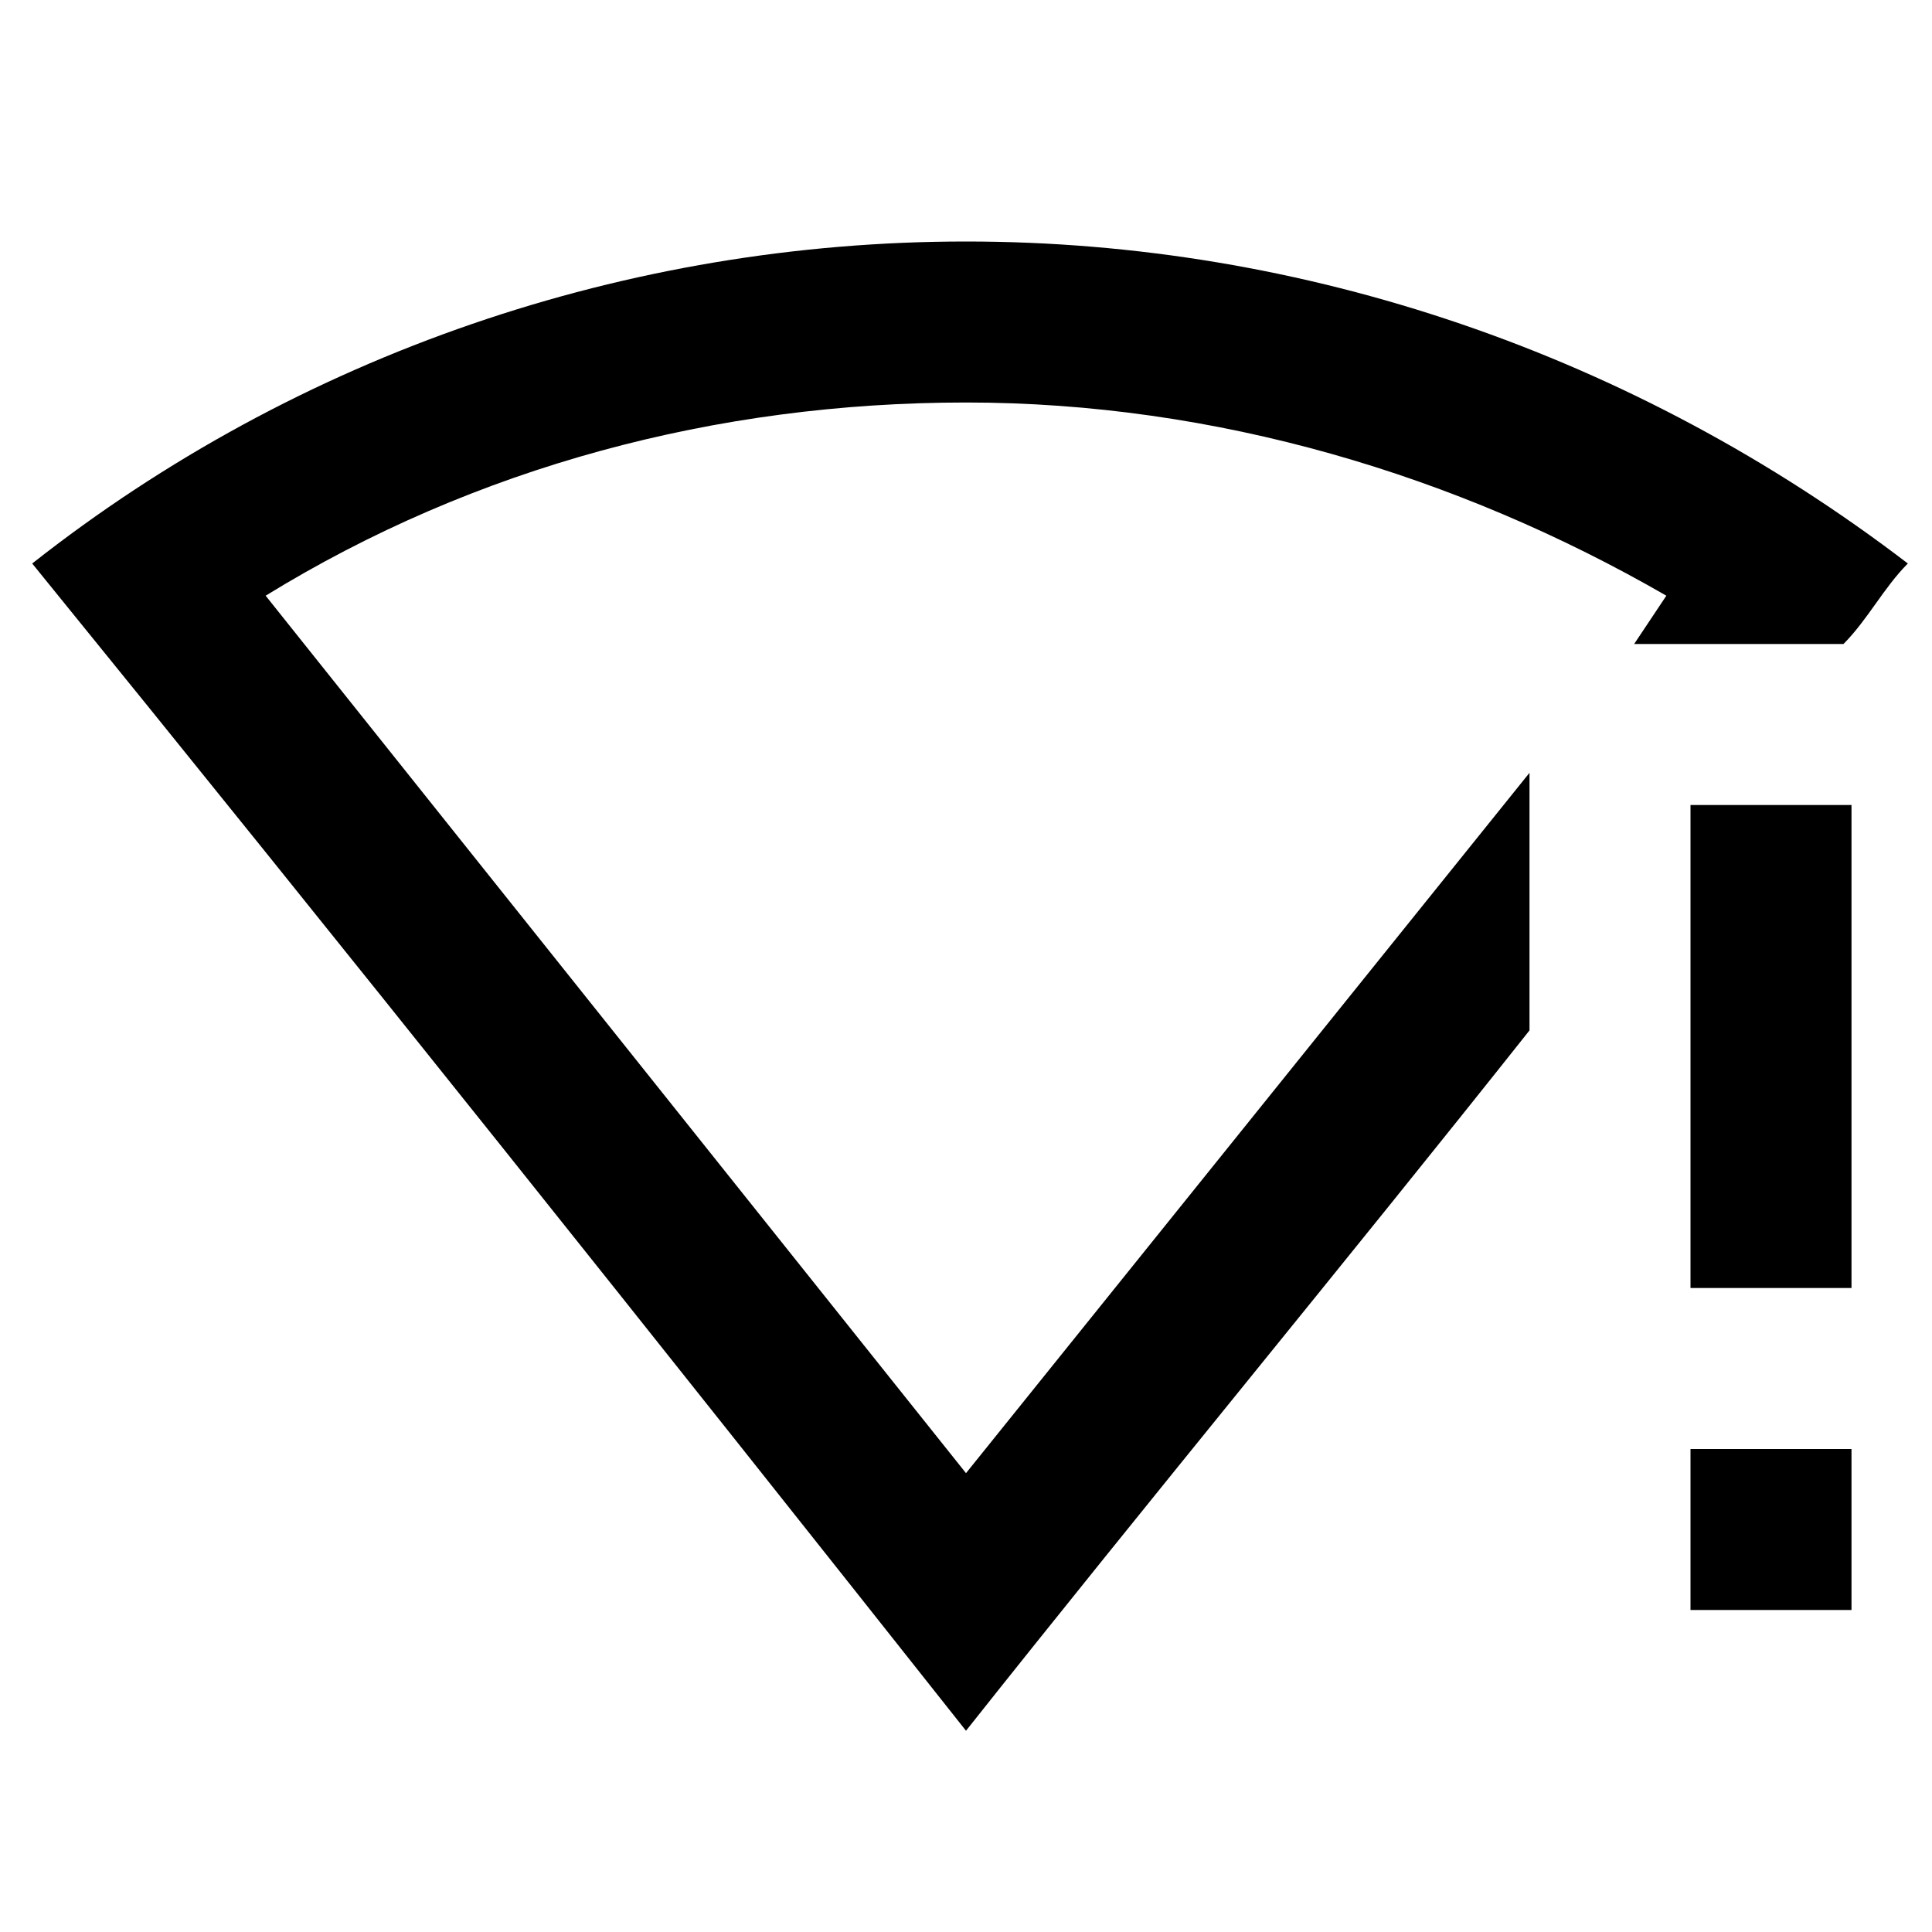
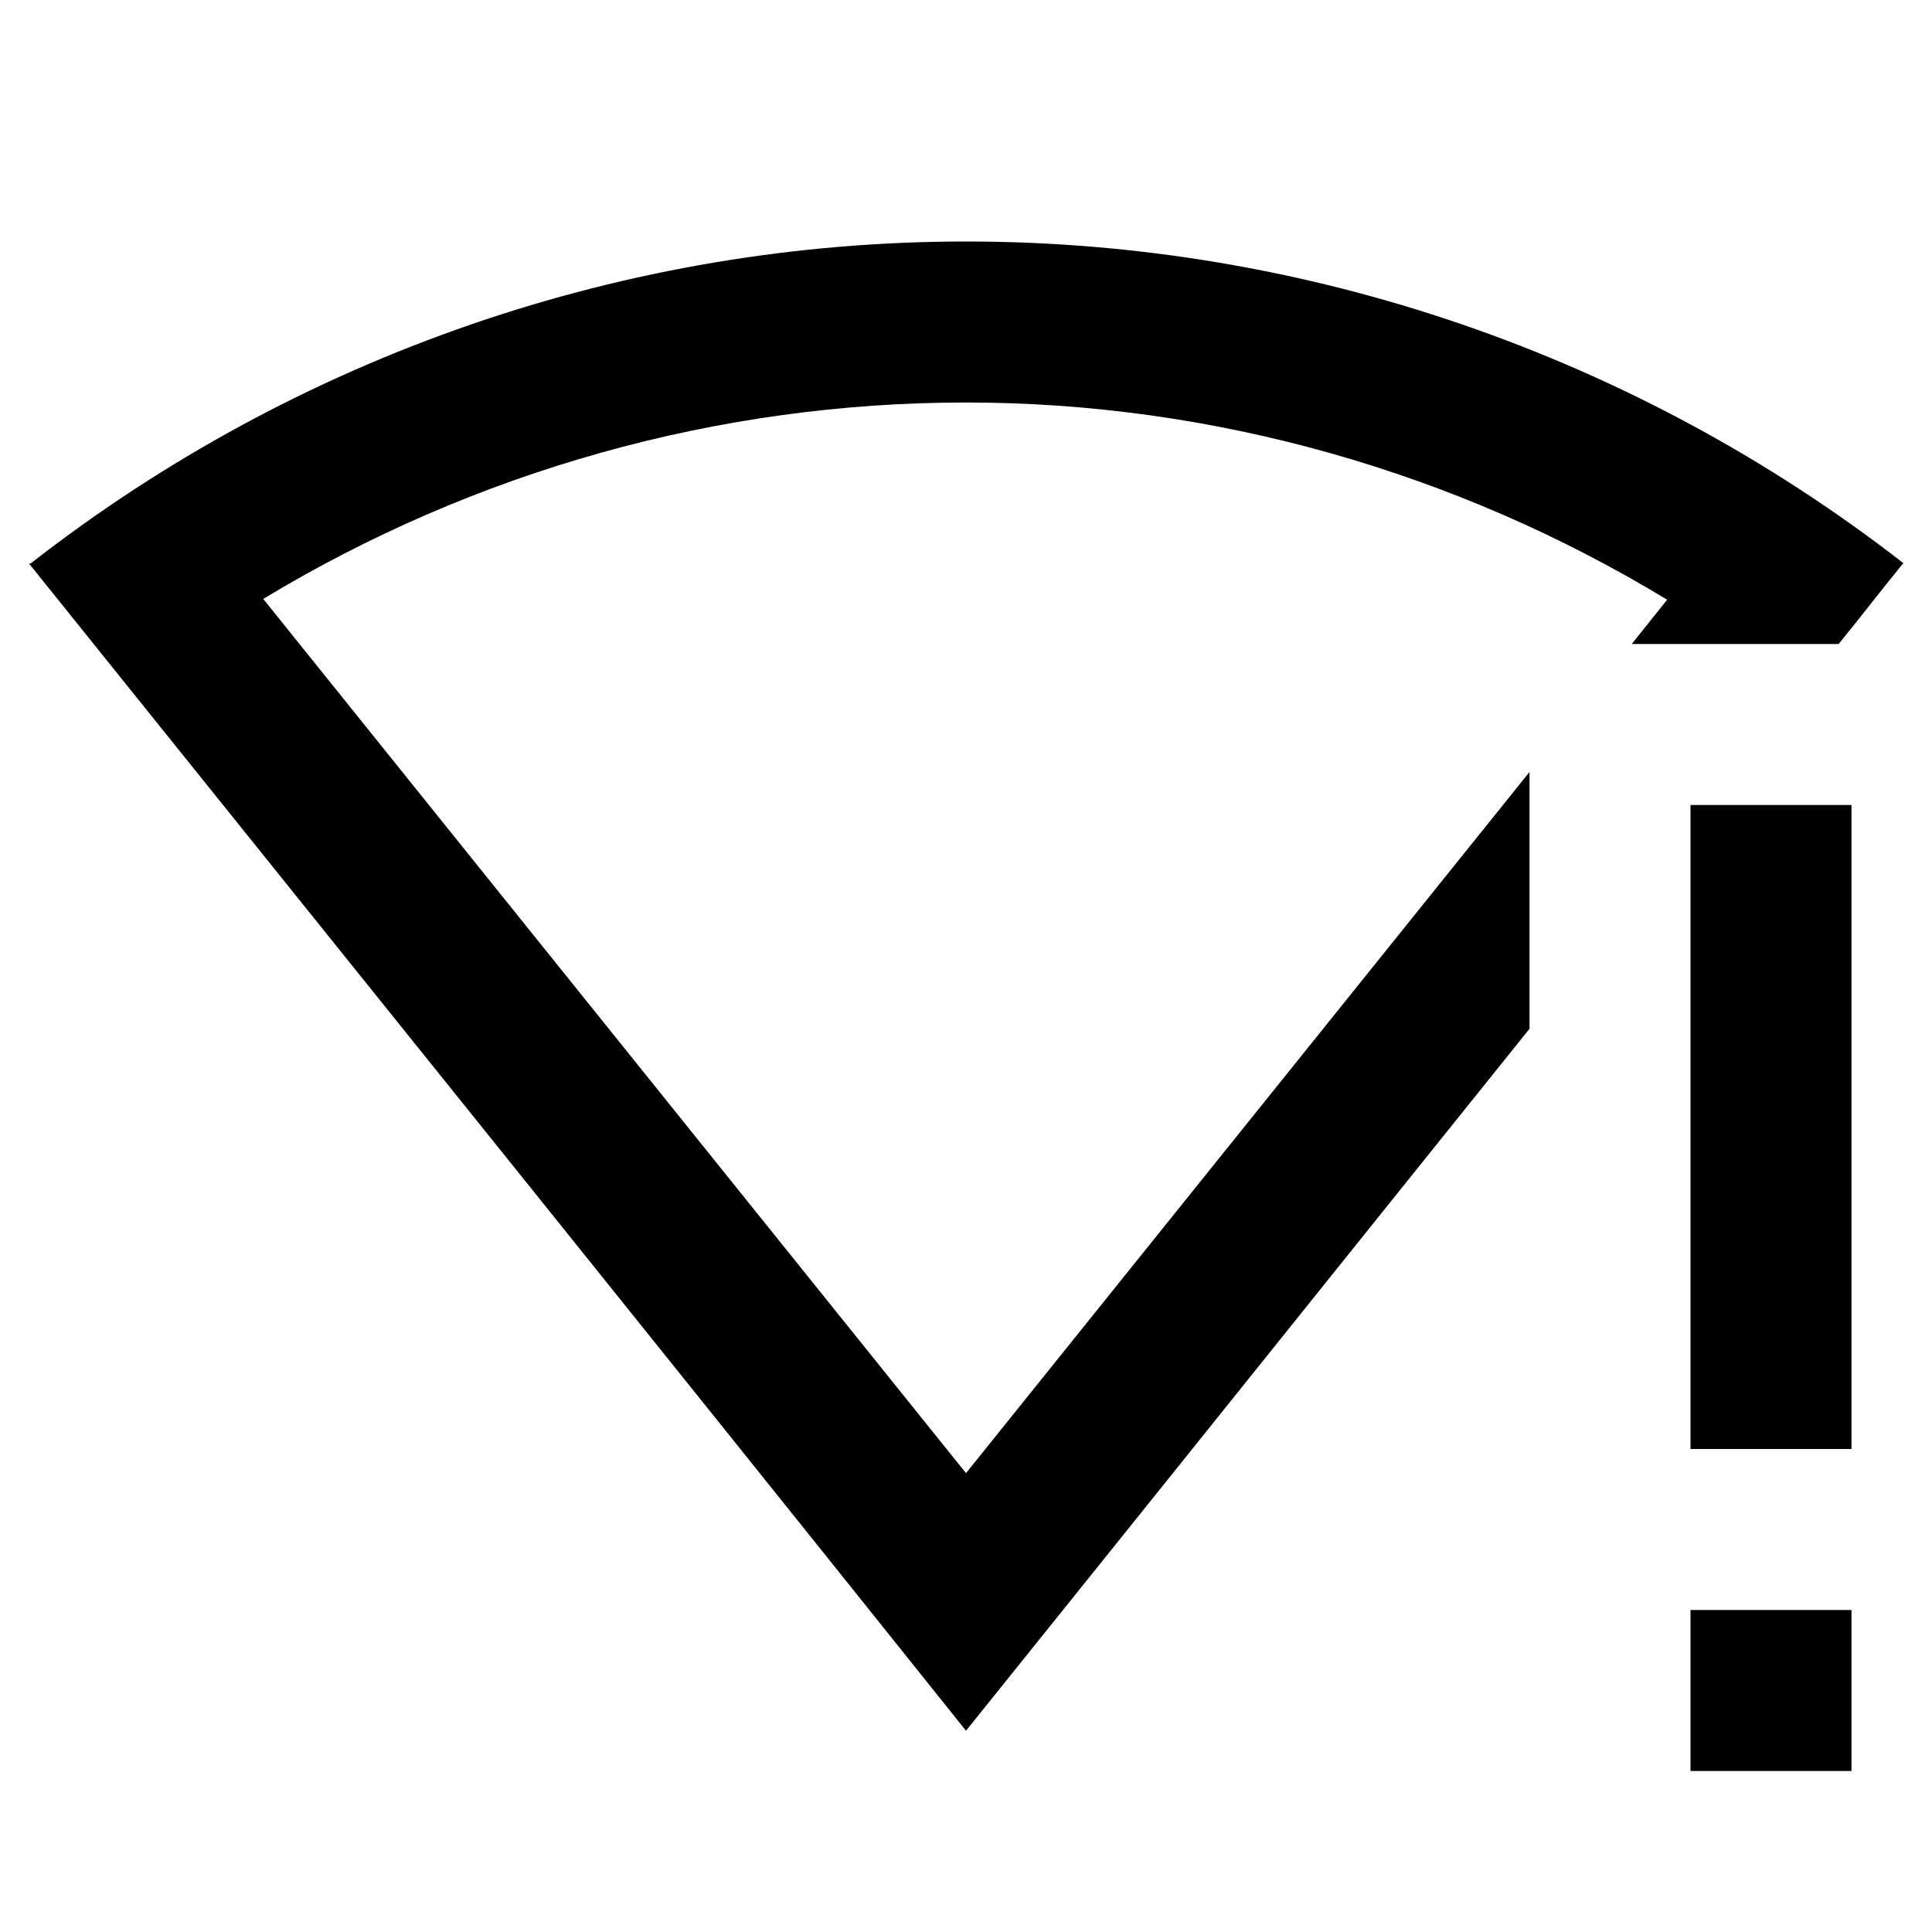
<svg xmlns="http://www.w3.org/2000/svg" viewBox="0 0 24 24">
-   <path d="M12 3C7.8 3 3.7 4.4.4 7c3.9 4.8 7.8 9.7 11.6 14.5 2.3-2.9 4.7-5.8 7-8.7V9.6l-7 8.7L3.3 7.4C5.9 5.8 8.9 5 12 5c3.1 0 6.1.9 8.7 2.4l-.4.6h2.6c.3-.3.5-.7.8-1-3.4-2.6-7.5-4-11.7-4m9 7v6h2v-6m-2 8v2h2v-2" />
+   <path d="M12 3C7.79 3 3.7 4.41.38 7H.36C4.24 11.83 8.13 16.66 12 21.5c2.34-2.91 4.67-5.82 7-8.72V9.59l-7 8.71L3.27 7.44C5.9 5.85 8.92 5 12 5c3.07 0 6.09.86 8.71 2.45l-.44.55h2.57c.27-.33.53-.67.8-1h.01C20.32 4.41 16.22 3 12 3m9 7v8h2v-8m-2 10v2h2v-2" />
</svg>
